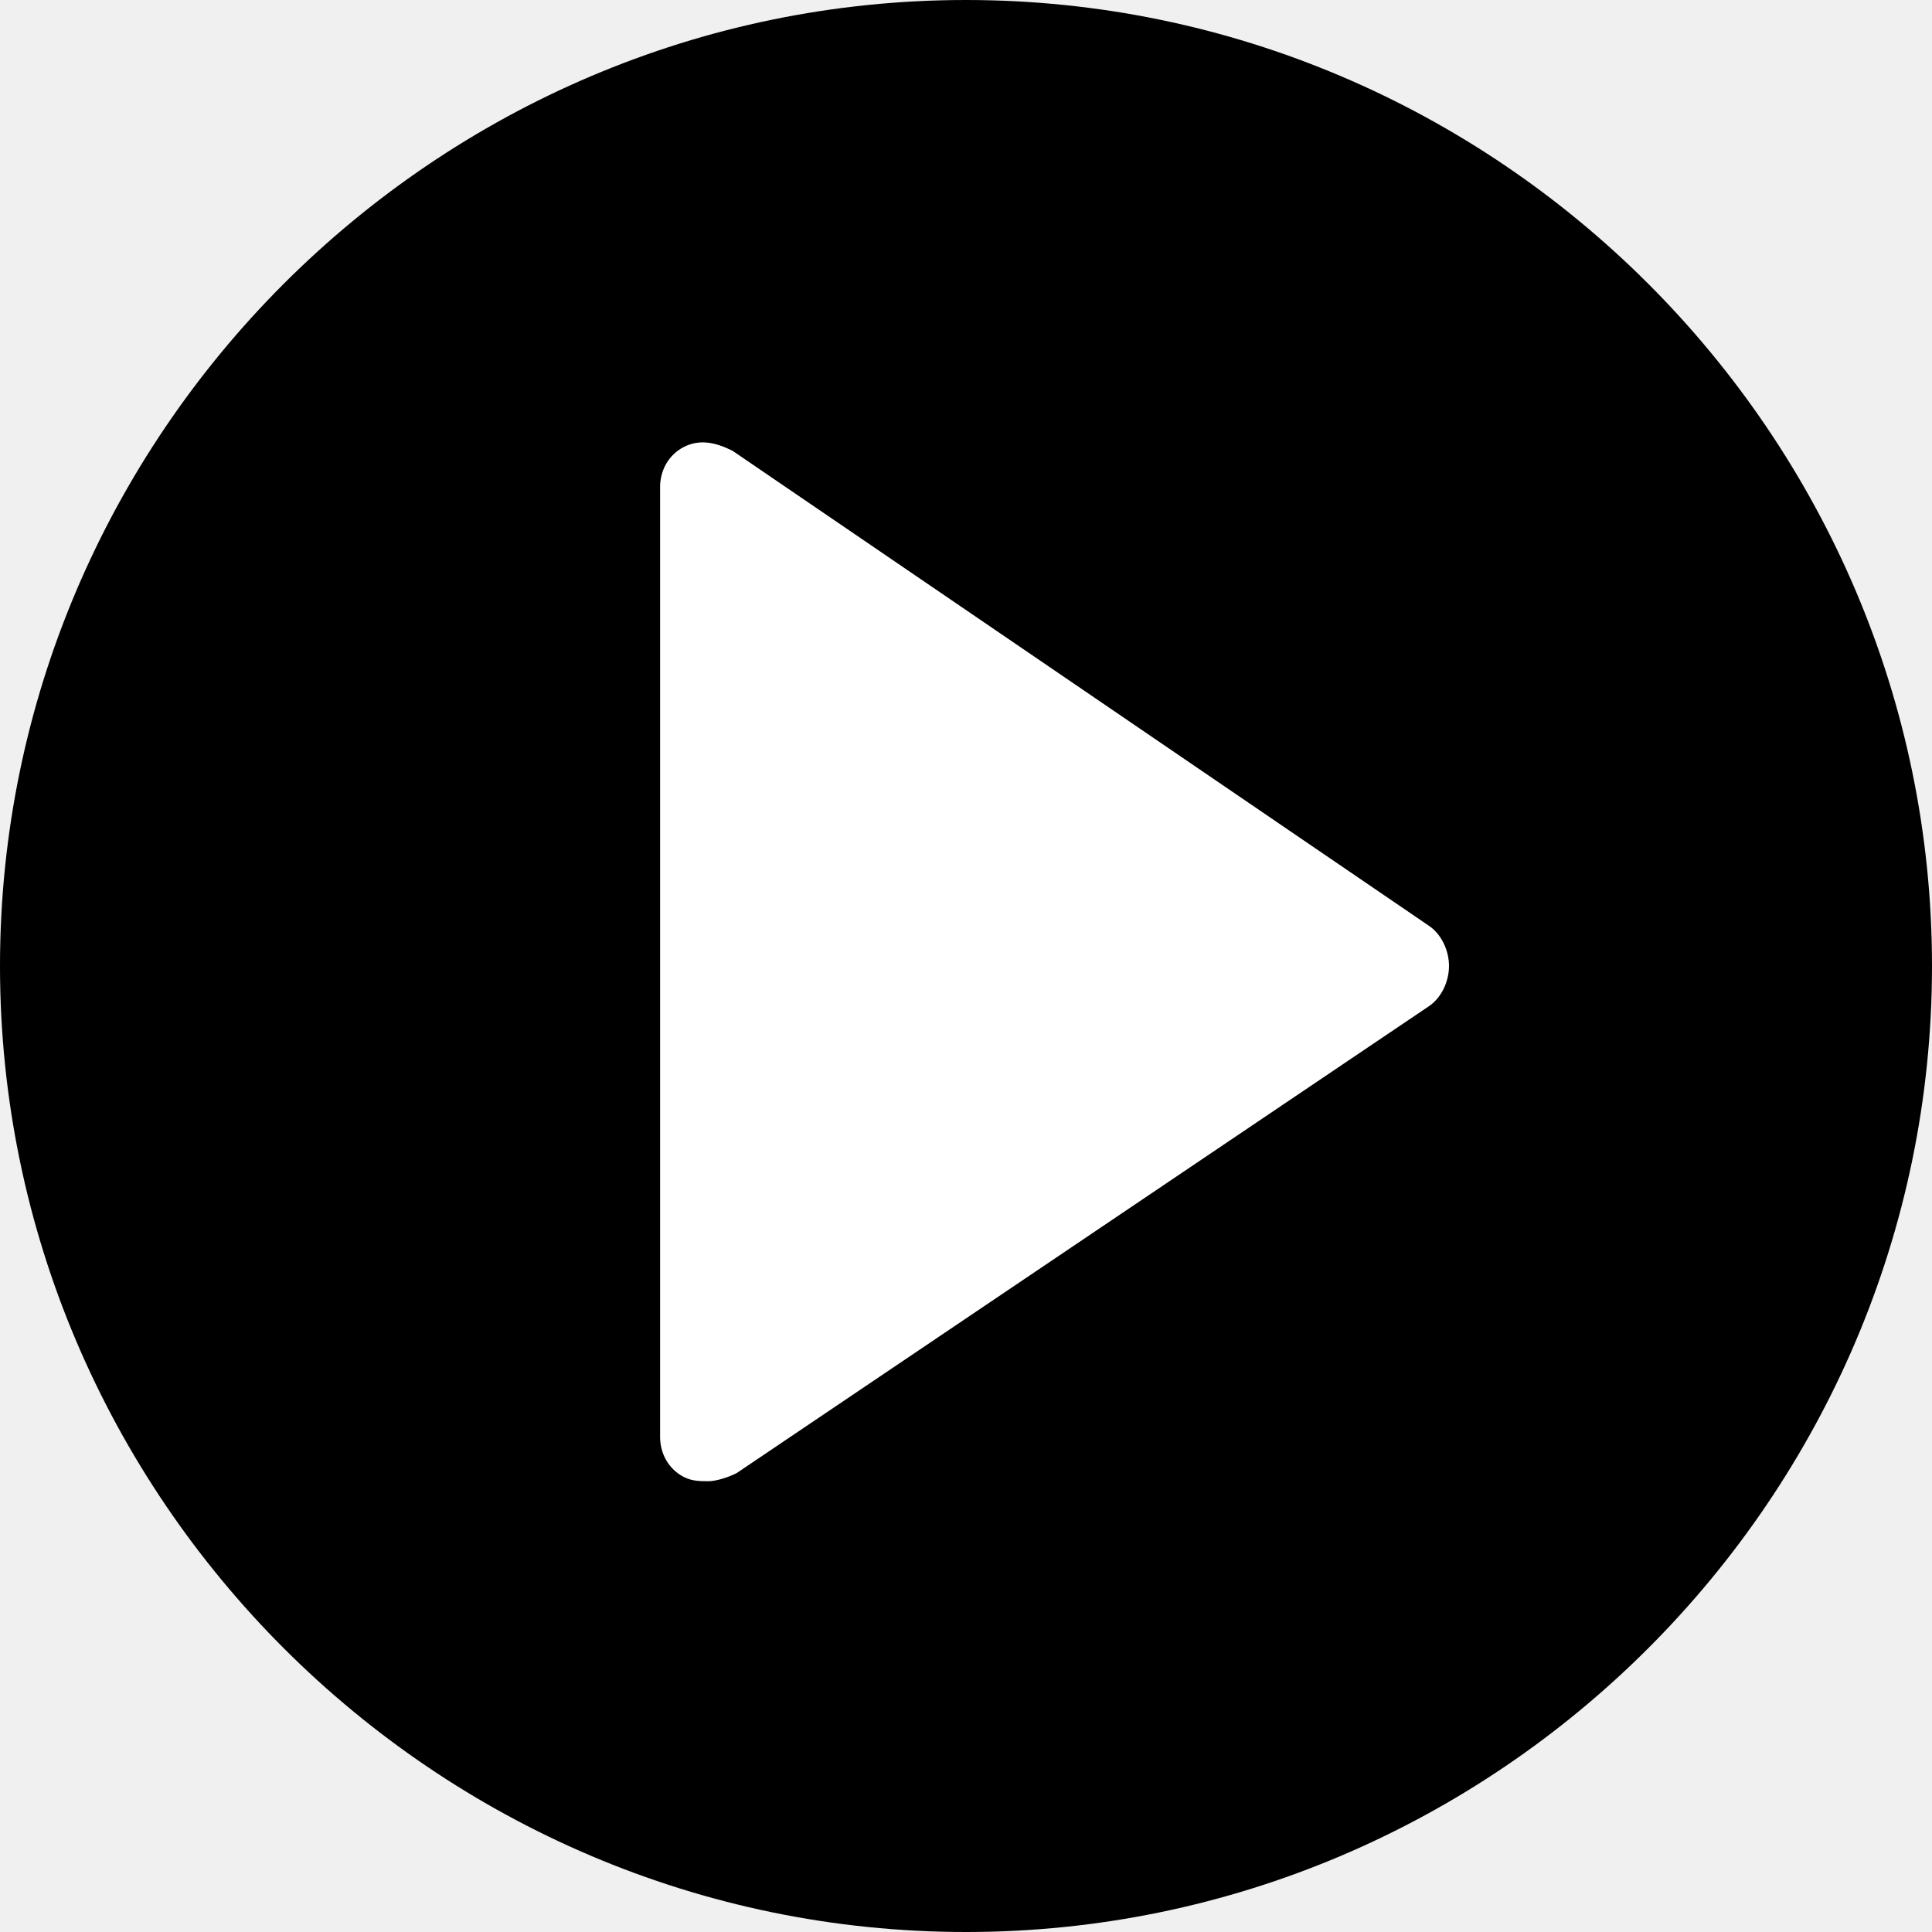
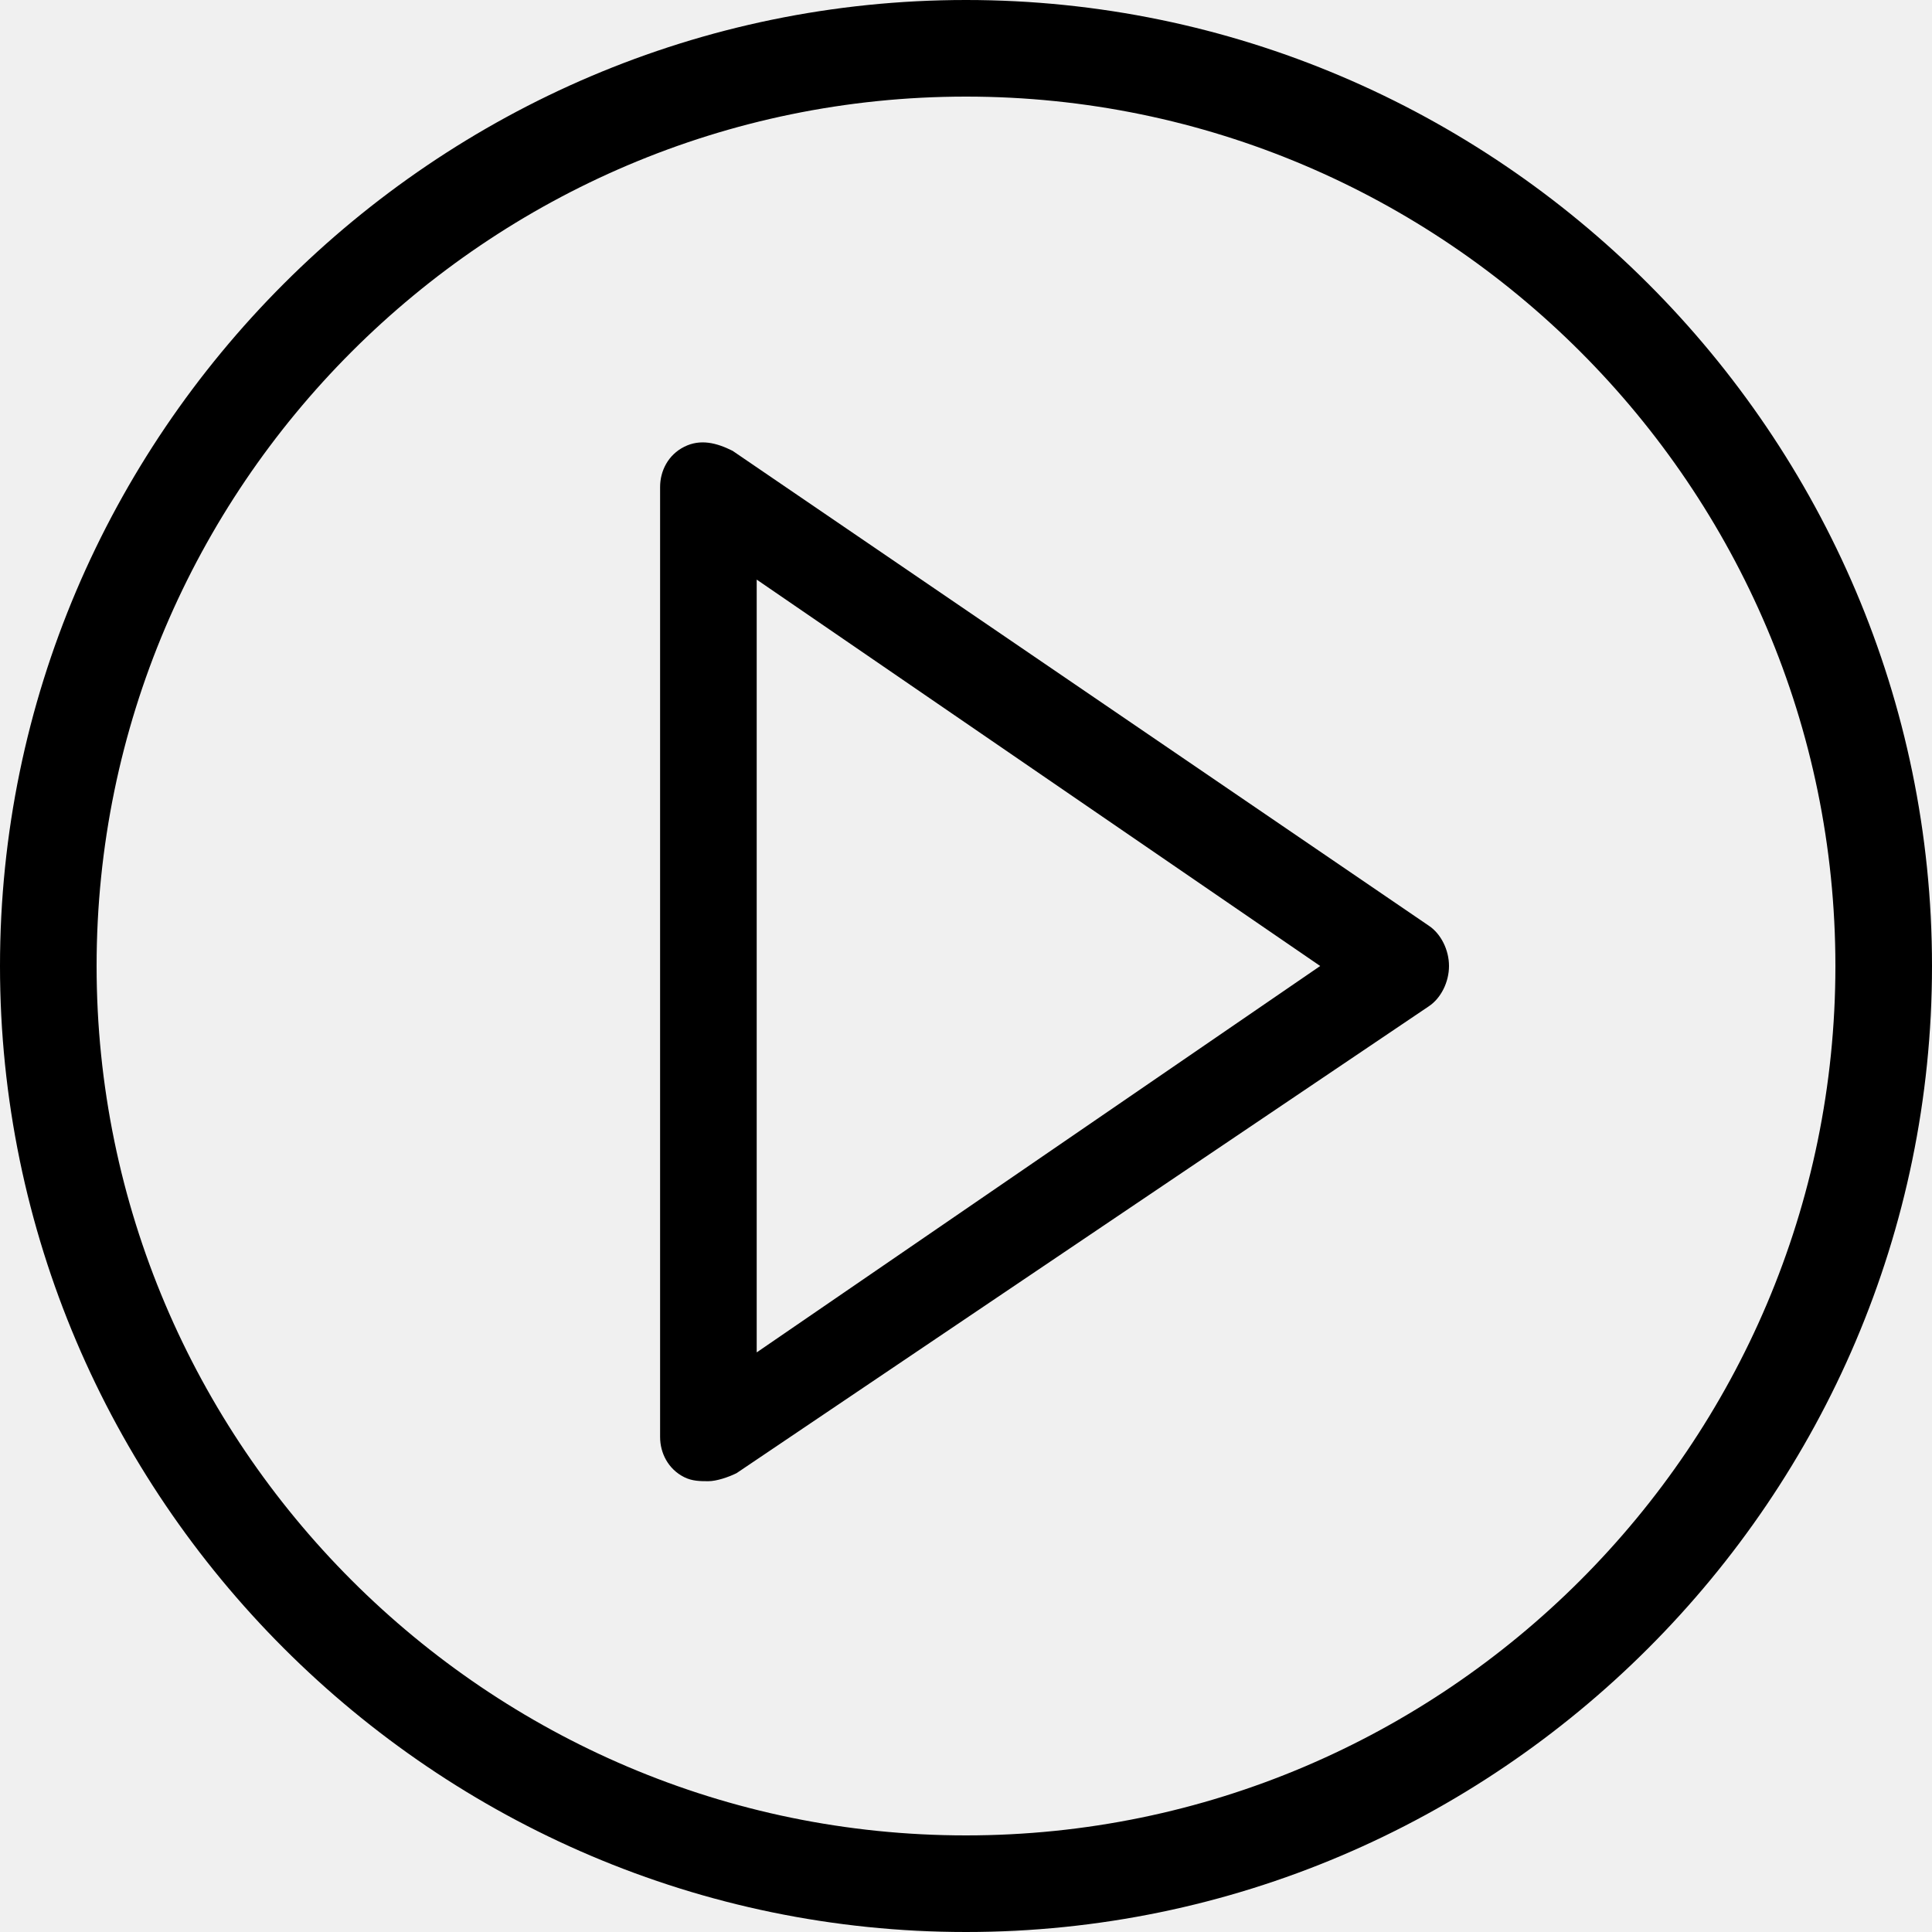
<svg xmlns="http://www.w3.org/2000/svg" width="48" height="48" viewBox="0 0 48 48" fill="none">
-   <path d="M24 0C10.8 0 0 10.8 0 24C0 37.2 10.8 48 24 48C37.2 48 48 37.2 48 24C48 10.8 37.2 0 24 0Z" fill="black" />
-   <path d="M35.5 23L18.2 11.2C17.8 11 17.4 10.9 17 11.1C16.6 11.3 16.4 11.7 16.4 12.1V35.7C16.4 36.1 16.6 36.5 17 36.7C17.2 36.8 17.4 36.8 17.6 36.8C17.8 36.8 18.1 36.7 18.3 36.6L35.5 25C35.8 24.8 36 24.4 36 24C36 23.6 35.8 23.2 35.5 23Z" fill="white" />
+   <path d="M24 0C10.8 0 0 10.8 0 24C0 37.2 10.8 48 24 48C37.2 48 48 37.2 48 24C48 10.8 37.2 0 24 0ZM24 45.6C12.1 45.6 2.4 35.9 2.4 24C2.4 12.1 12.1 2.4 24 2.4C35.9 2.4 45.6 12.1 45.6 24C45.6 35.9 35.9 45.6 24 45.6Z" fill="black" />
+   <path d="M35.5 23L18.2 11.2C17.8 11 17.4 10.9 17 11.1C16.6 11.3 16.4 11.7 16.4 12.1V35.7C16.4 36.1 16.6 36.5 17 36.7C17.2 36.8 17.4 36.8 17.6 36.8C17.8 36.8 18.1 36.7 18.3 36.6L35.5 25C35.8 24.8 36 24.4 36 24C36 23.6 35.8 23.2 35.5 23ZM32.8 24L18.8 33.6V14.4L32.8 24Z" fill="black" />
</svg>
